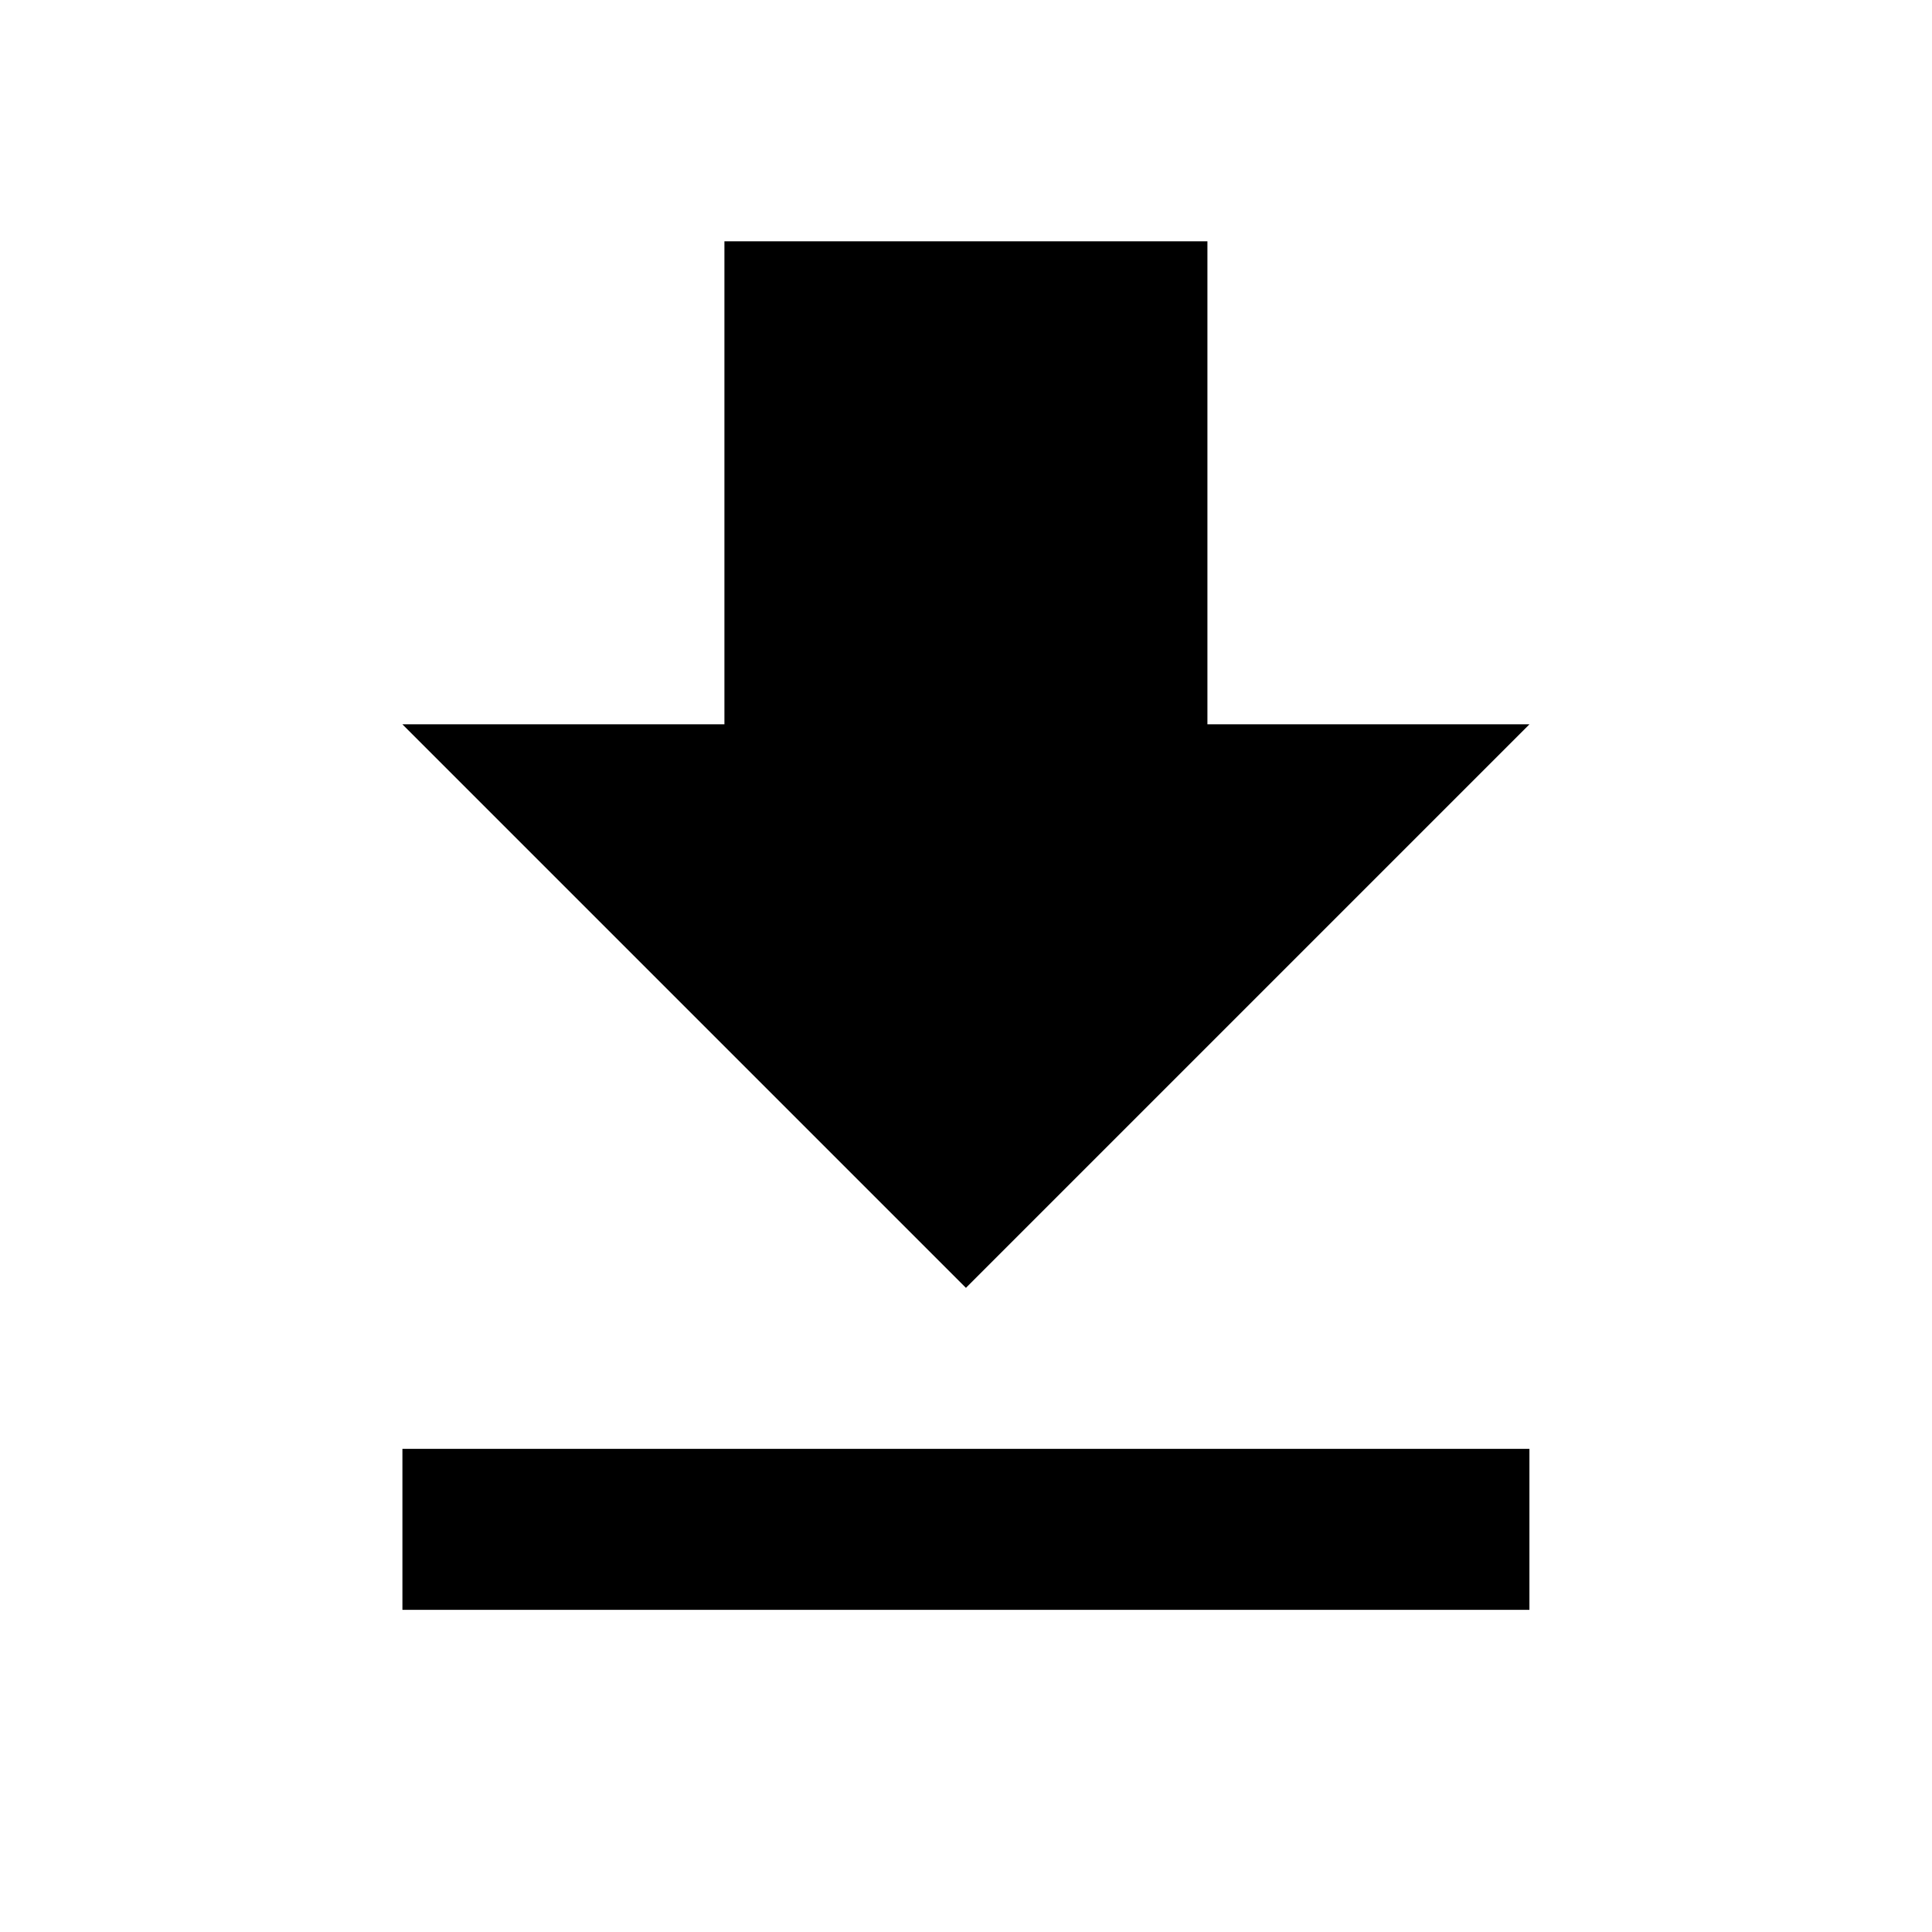
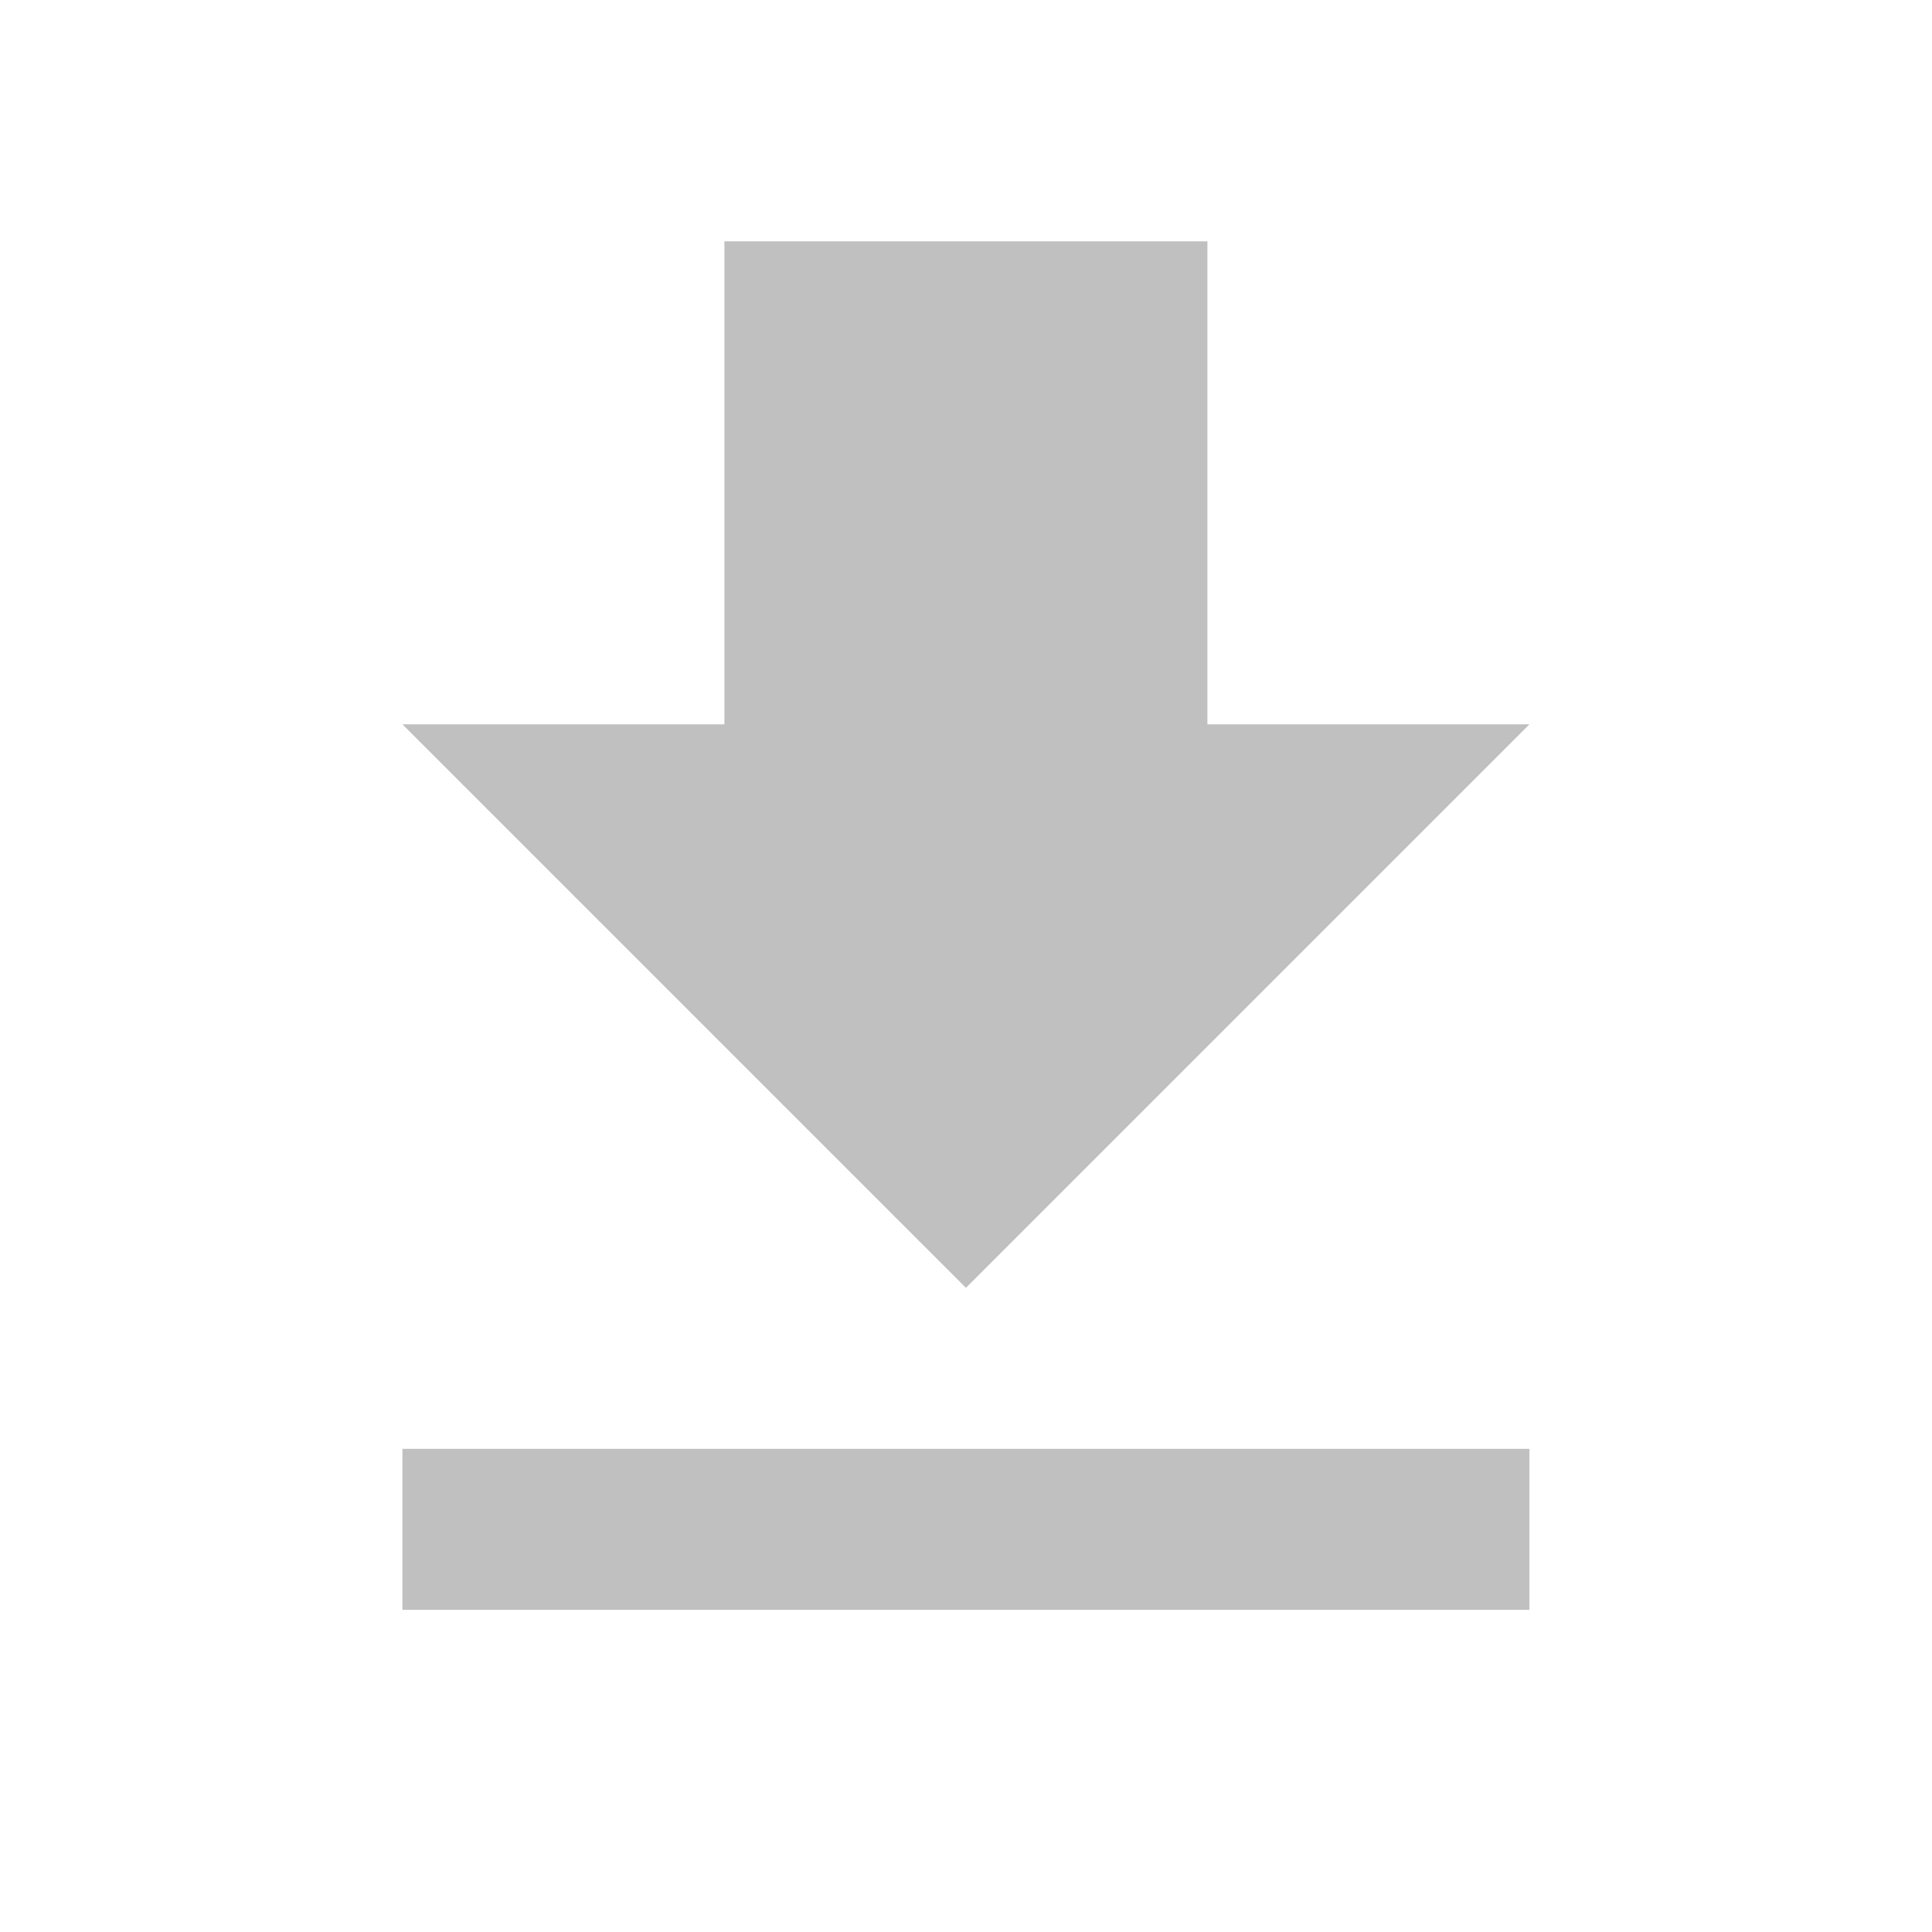
<svg xmlns="http://www.w3.org/2000/svg" version="1.1" baseProfile="full" width="24" height="24" viewBox="0 0 24.00 24.00" enable-background="new 0 0 24.00 24.00" xml:space="preserve">
-   <path fill="#000000" fill-opacity="1" stroke-width="0.2" stroke-linejoin="round" d="M 4.999,19.998L 18.999,19.998L 18.999,17.998L 4.999,17.998M 18.999,8.998L 14.999,8.998L 14.999,2.998L 8.999,2.998L 8.999,8.998L 4.999,8.998L 11.999,15.998L 18.999,8.998 Z " />
+   <path fill="#C0C0C0" fill-opacity="1" stroke-width="0.2" stroke-linejoin="round" d="M 4.999,19.998L 18.999,19.998L 18.999,17.998L 4.999,17.998M 18.999,8.998L 14.999,8.998L 14.999,2.998L 8.999,2.998L 8.999,8.998L 4.999,8.998L 11.999,15.998L 18.999,8.998 Z " />
</svg>
